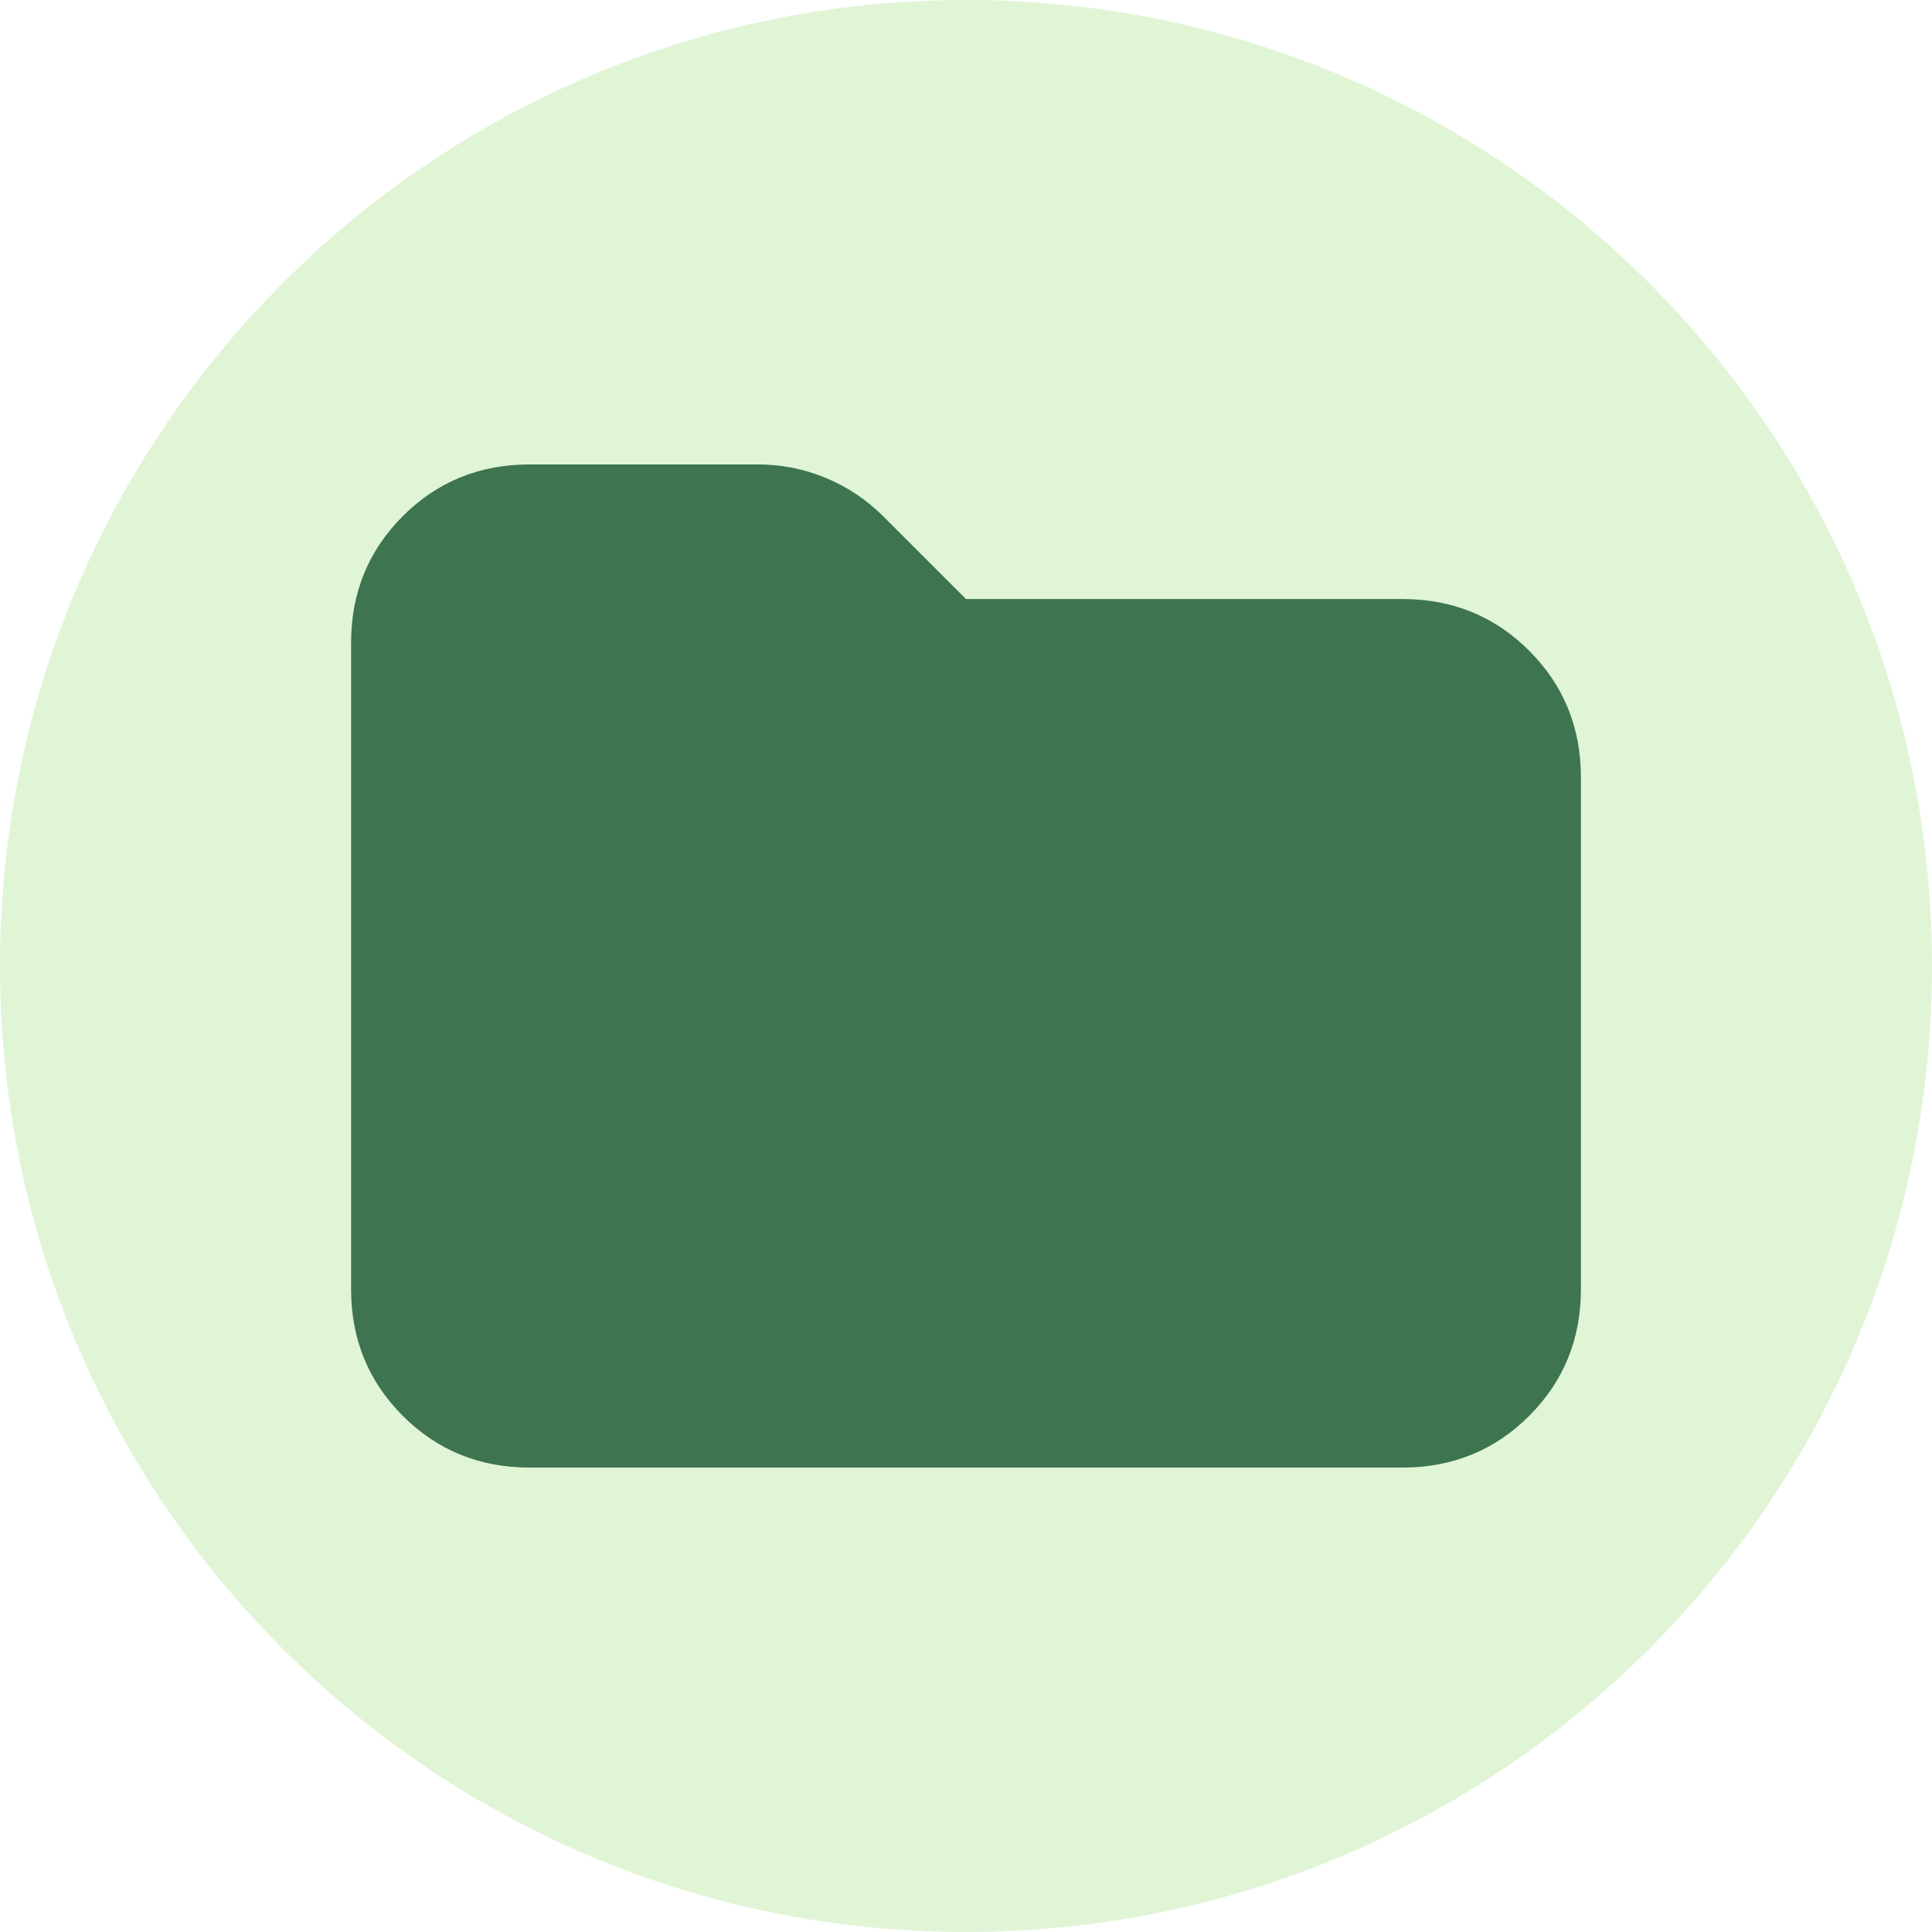
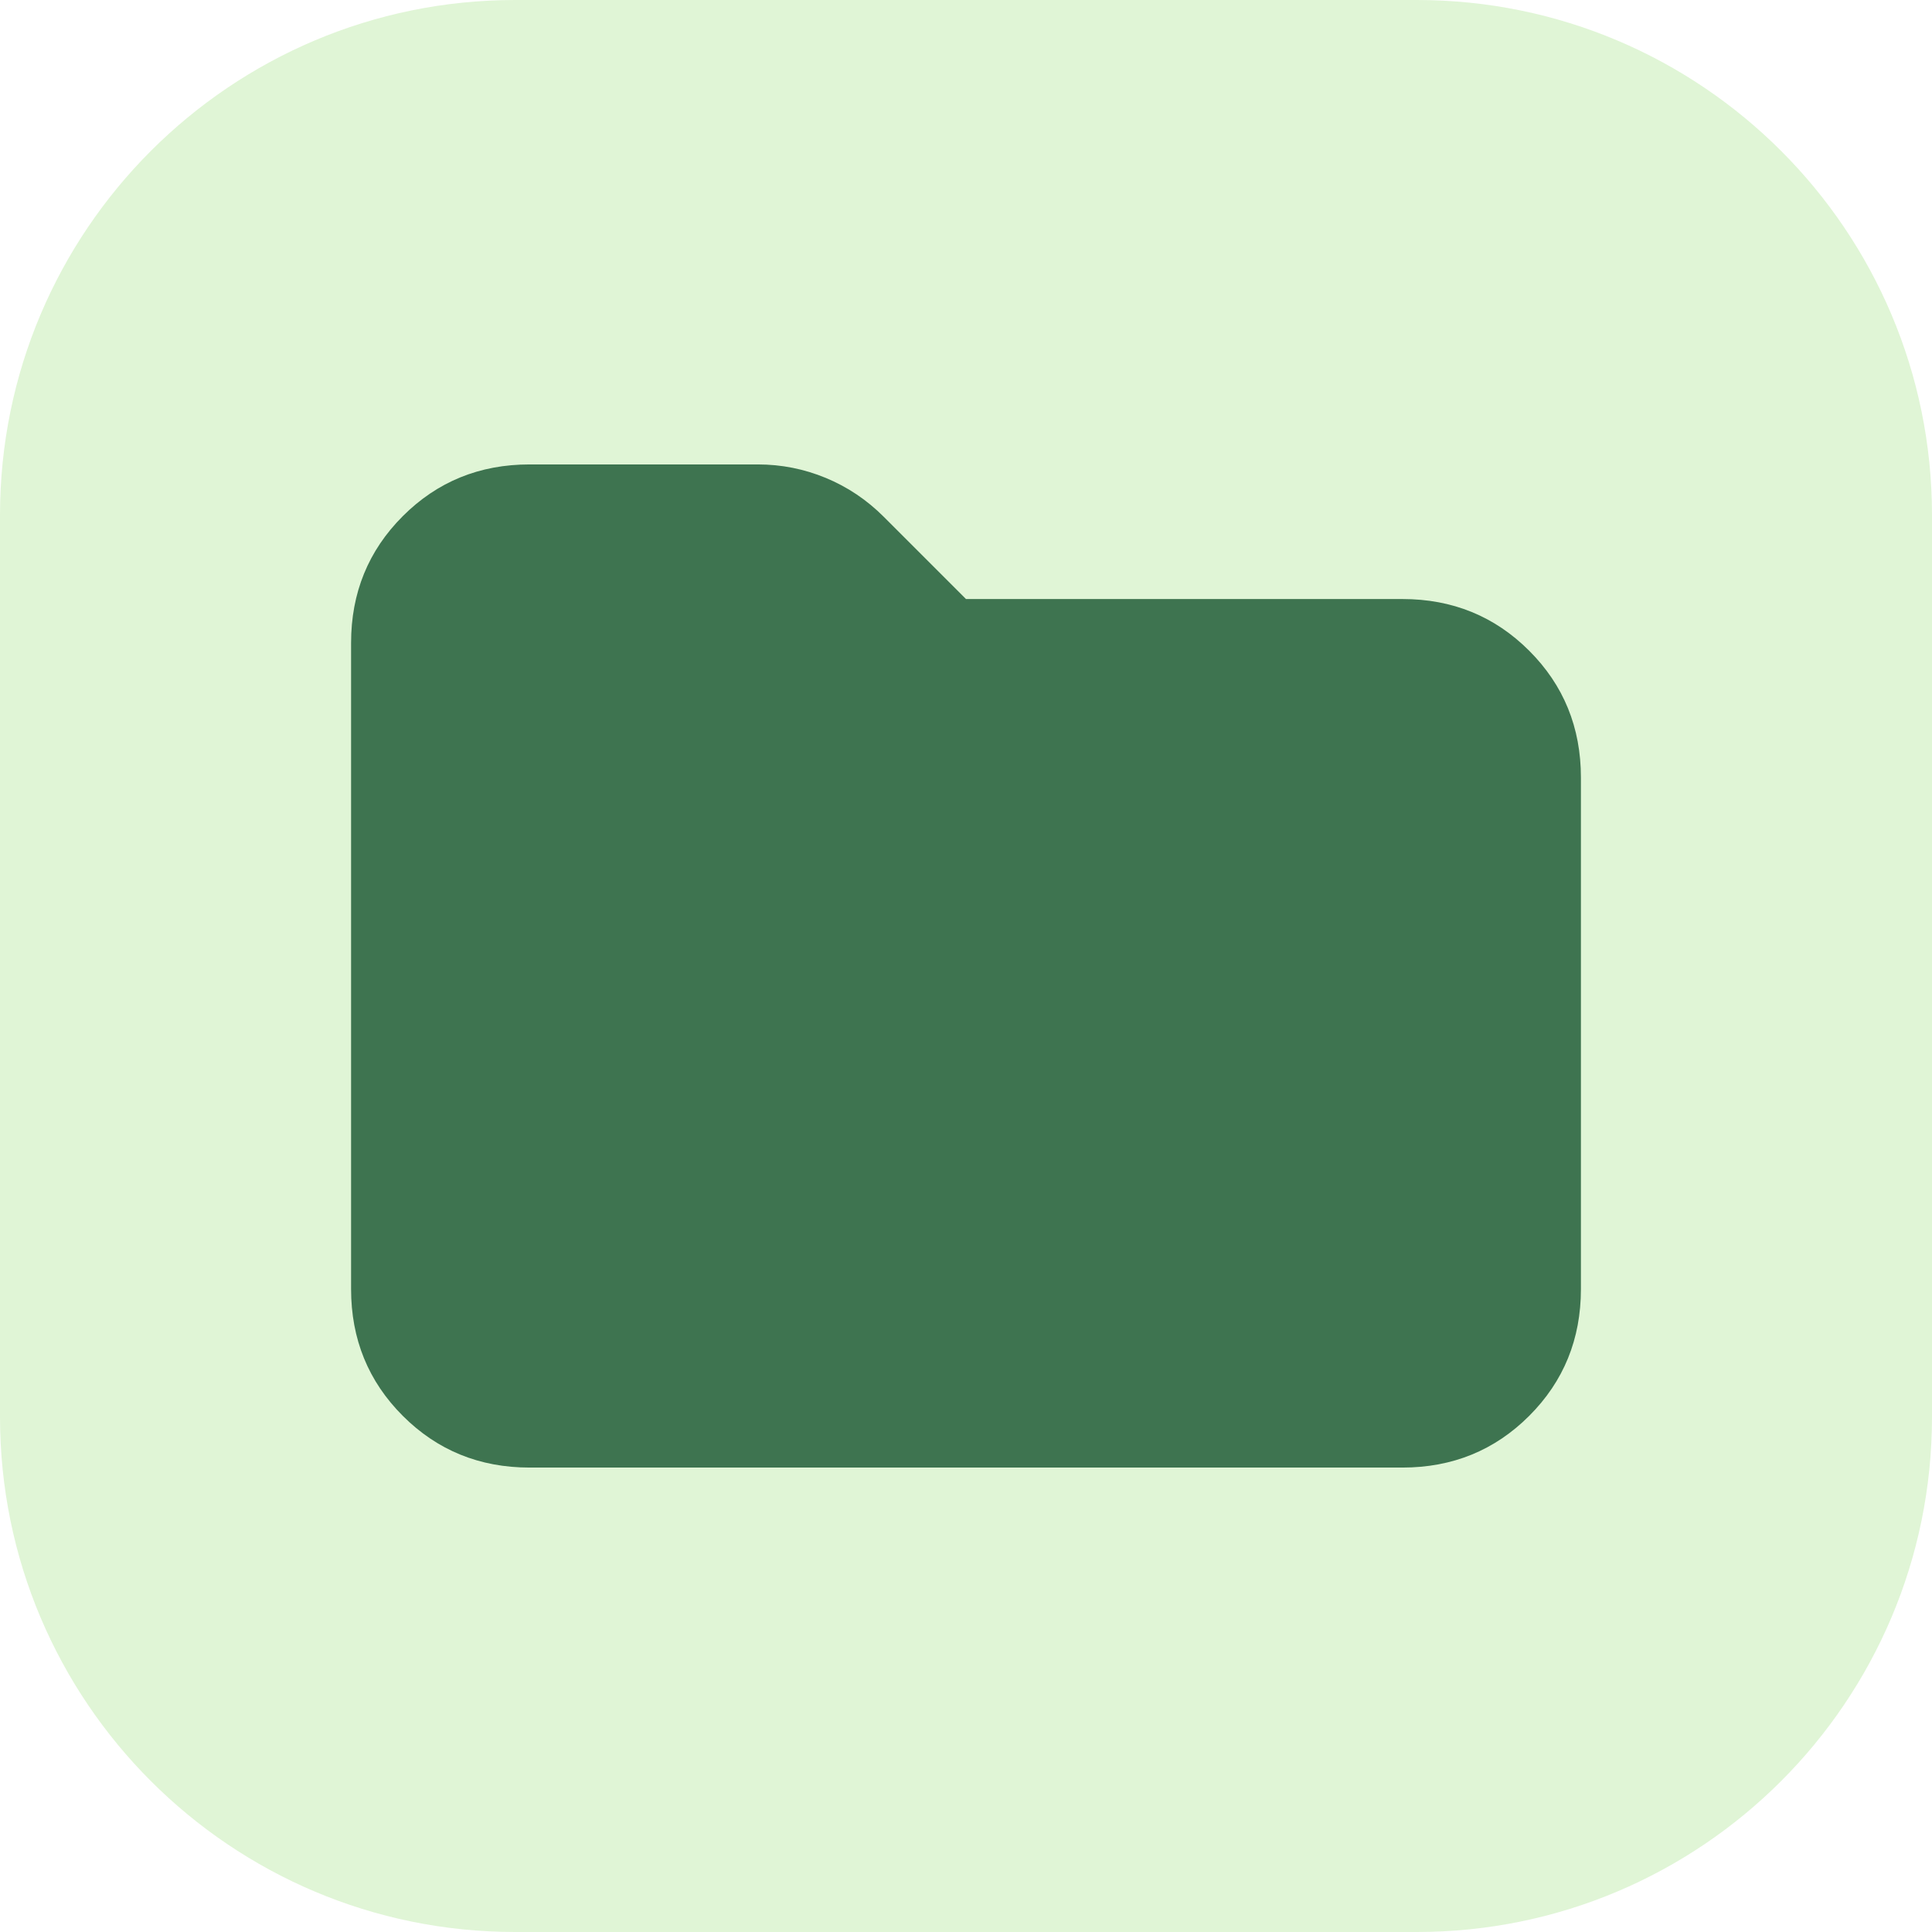
<svg xmlns="http://www.w3.org/2000/svg" viewBox="0 -960 960 960" width="960px" height="960px">
-   <ellipse style="fill: #e0f5d6;" cx="480" cy="-480" rx="480" ry="480" transform="matrix(1, 0, 0, 1, 0, 2.2737367544323206e-13)" />
+   <rect style="fill: #e0f5d6;" x="0" y="-960" width="960" height="960" rx="256" ry="256" />
  <path d="M 263.158 -230.772 C 238.281 -230.772 217.278 -239.338 200.147 -256.469 C 183.015 -273.601 174.45 -294.605 174.45 -319.48 L 174.45 -640.52 C 174.45 -665.395 183.015 -686.399 200.147 -703.531 C 217.278 -720.662 238.281 -729.228 263.158 -729.228 L 376.507 -729.228 C 388.241 -729.228 399.505 -726.998 410.301 -722.539 C 421.096 -718.081 430.718 -711.627 439.166 -703.179 L 480 -662.345 L 696.842 -662.345 C 721.718 -662.345 742.721 -653.779 759.853 -636.647 C 776.984 -619.516 785.55 -598.512 785.55 -573.636 L 785.55 -319.48 C 785.55 -294.605 776.984 -273.601 759.853 -256.469 C 742.721 -239.338 721.718 -230.772 696.842 -230.772 L 263.158 -230.772 Z" style="fill: #3e7450;" />
</svg>
